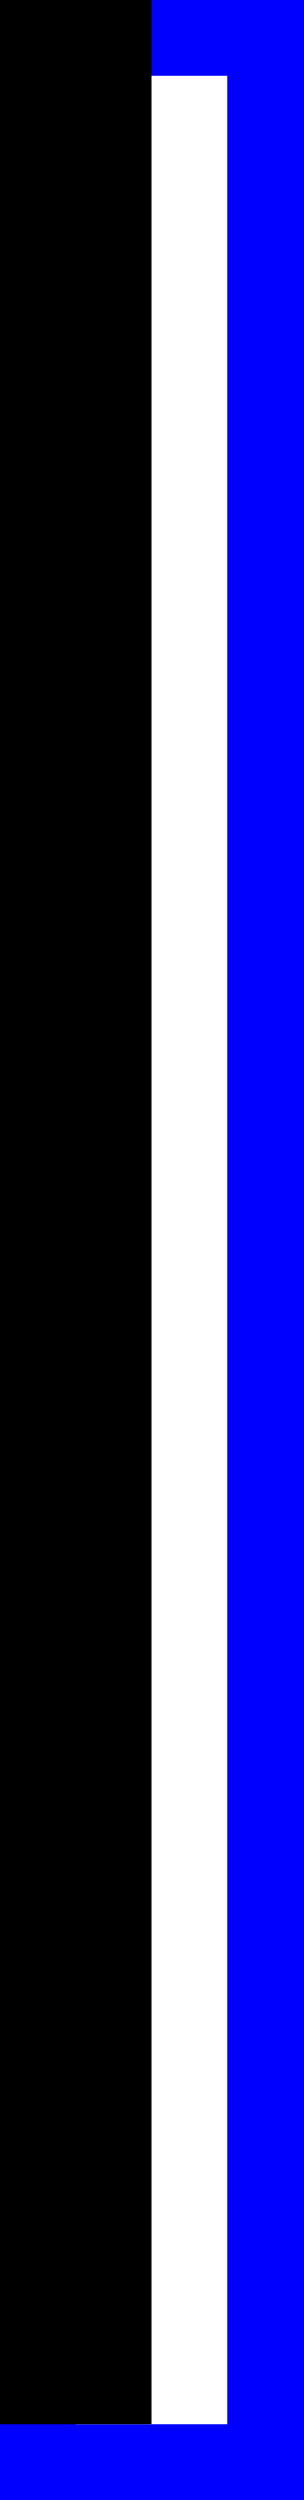
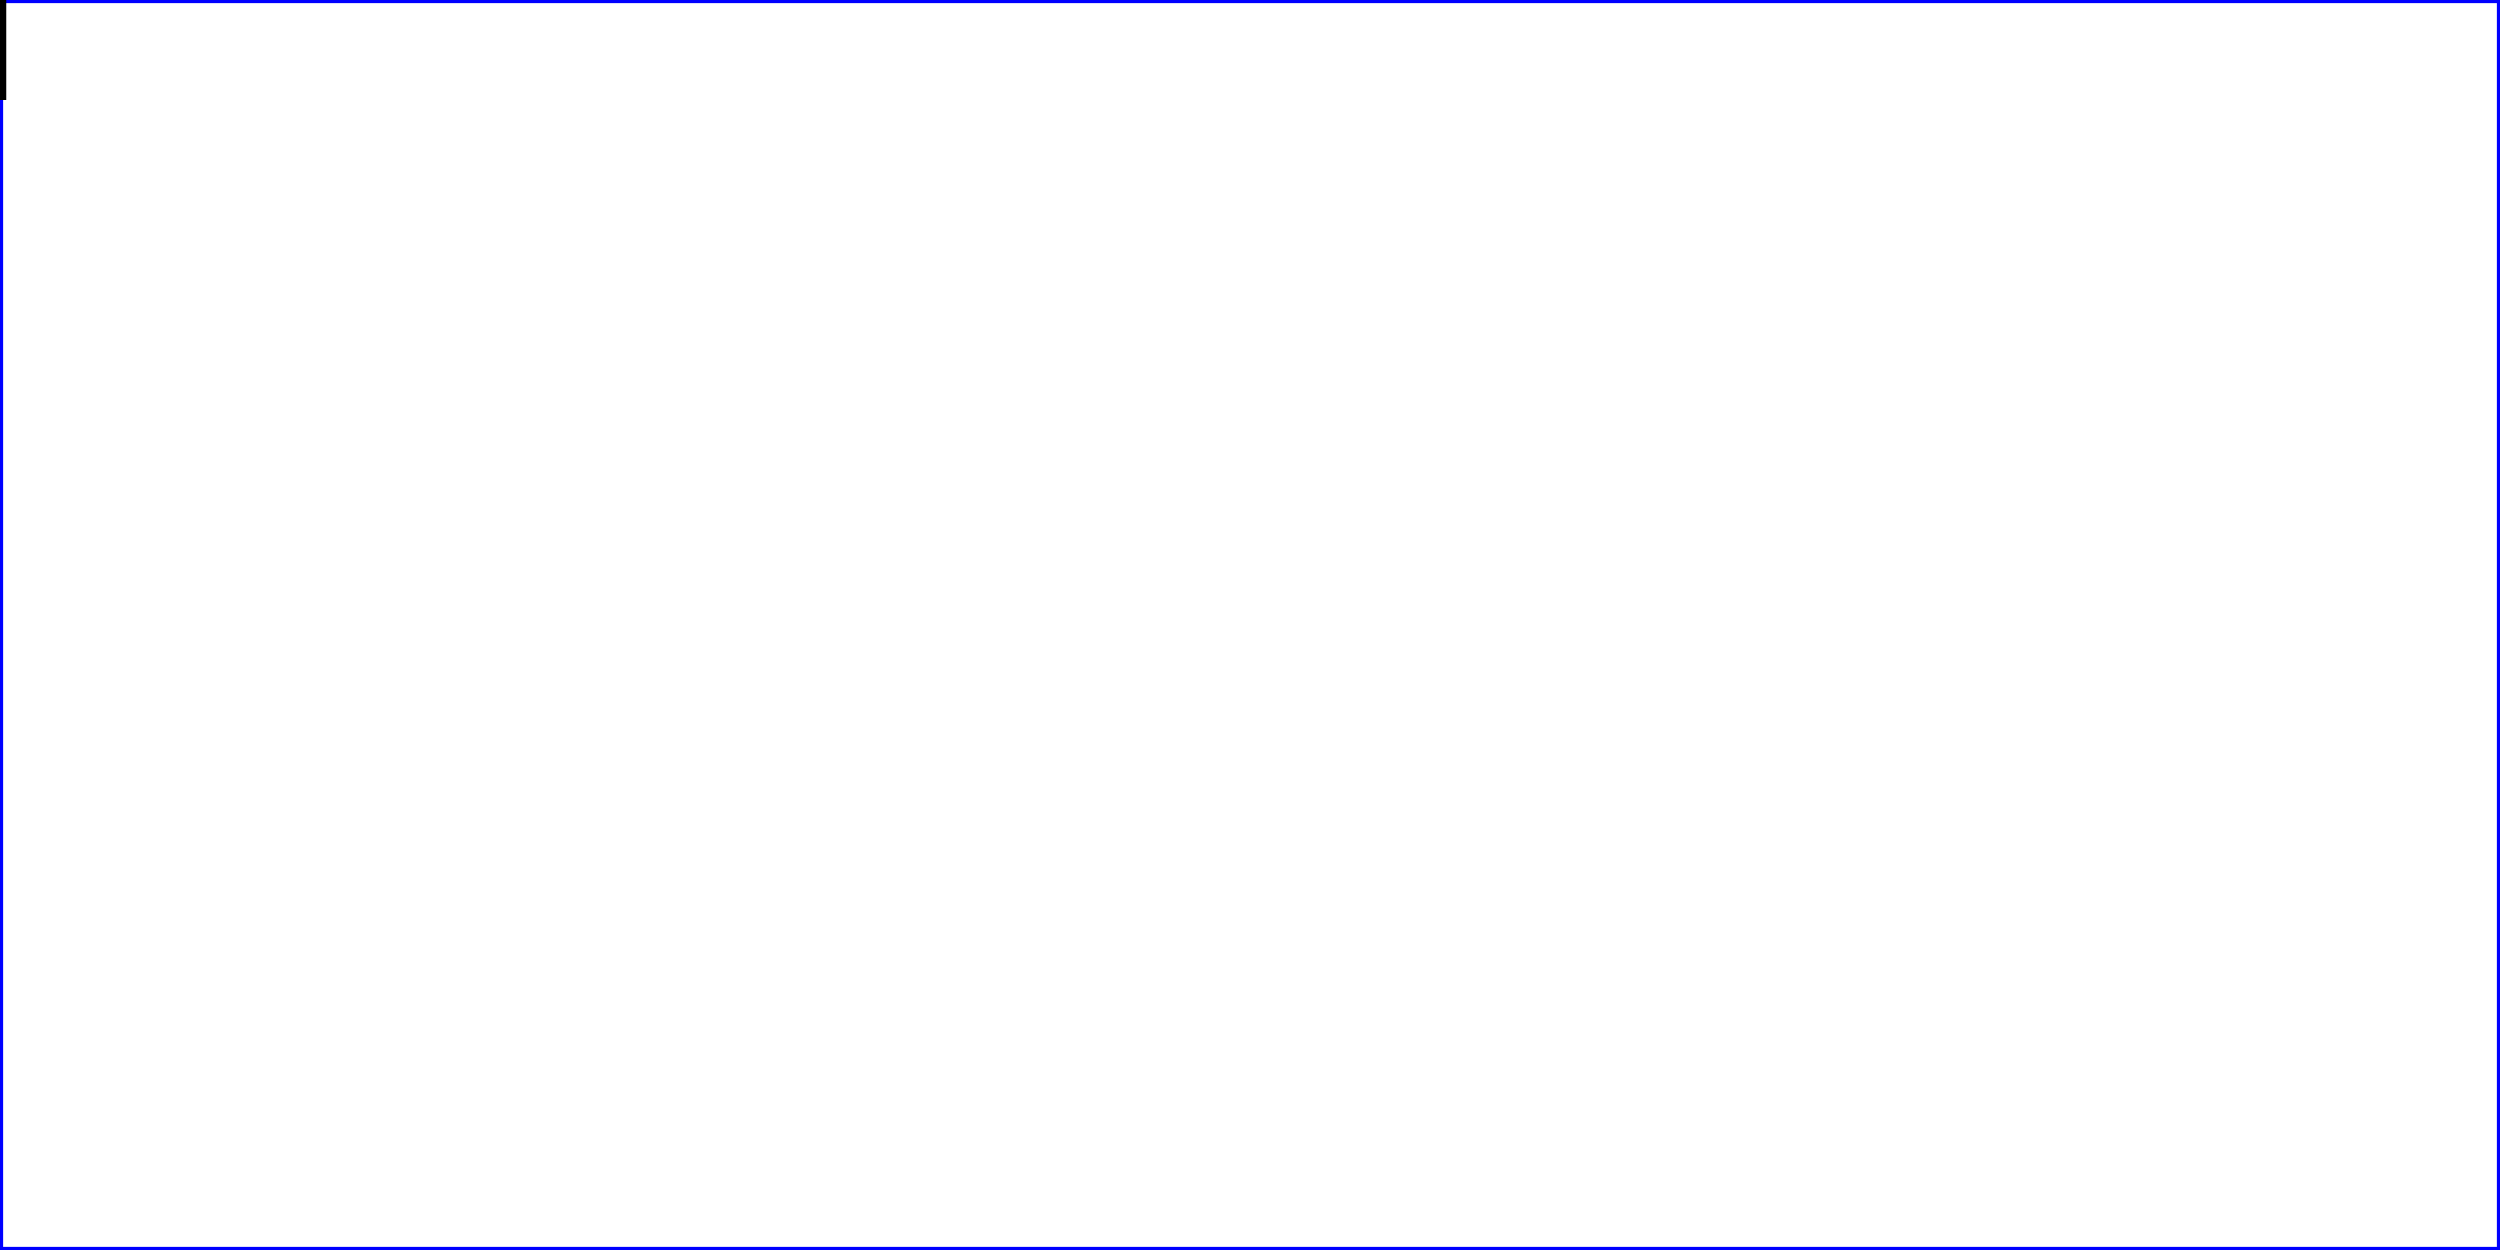
- <svg xmlns="http://www.w3.org/2000/svg" width="100%" height="100%">
+ <svg xmlns="http://www.w3.org/2000/svg" width="400" height="200">
  <style type="text/css">
		text,tspan {
			font-family: "Nimbus Mono L", "Courier New", Courier, monospace;
		}
		text#main,tspan {
			dominant-baseline: text-before-edge;
		}
		text#mode-text {
			dominant-baseline: text-after-edge;
		}
	</style>
  <rect x="0" y="0" width="100%" height="100%" stroke="blue" fill="white" />
  <text id="main" x="0" y="0" stroke="none" fill="black" />
  <rect id="cursor" x="0" y="0" width="1" height="12pt" stroke="none" fill="black" />
  <text id="mode-text" x="0" y="100%" stroke="none" fill="black" />
  <text id="location-text" x="300" y="400" />
</svg>
